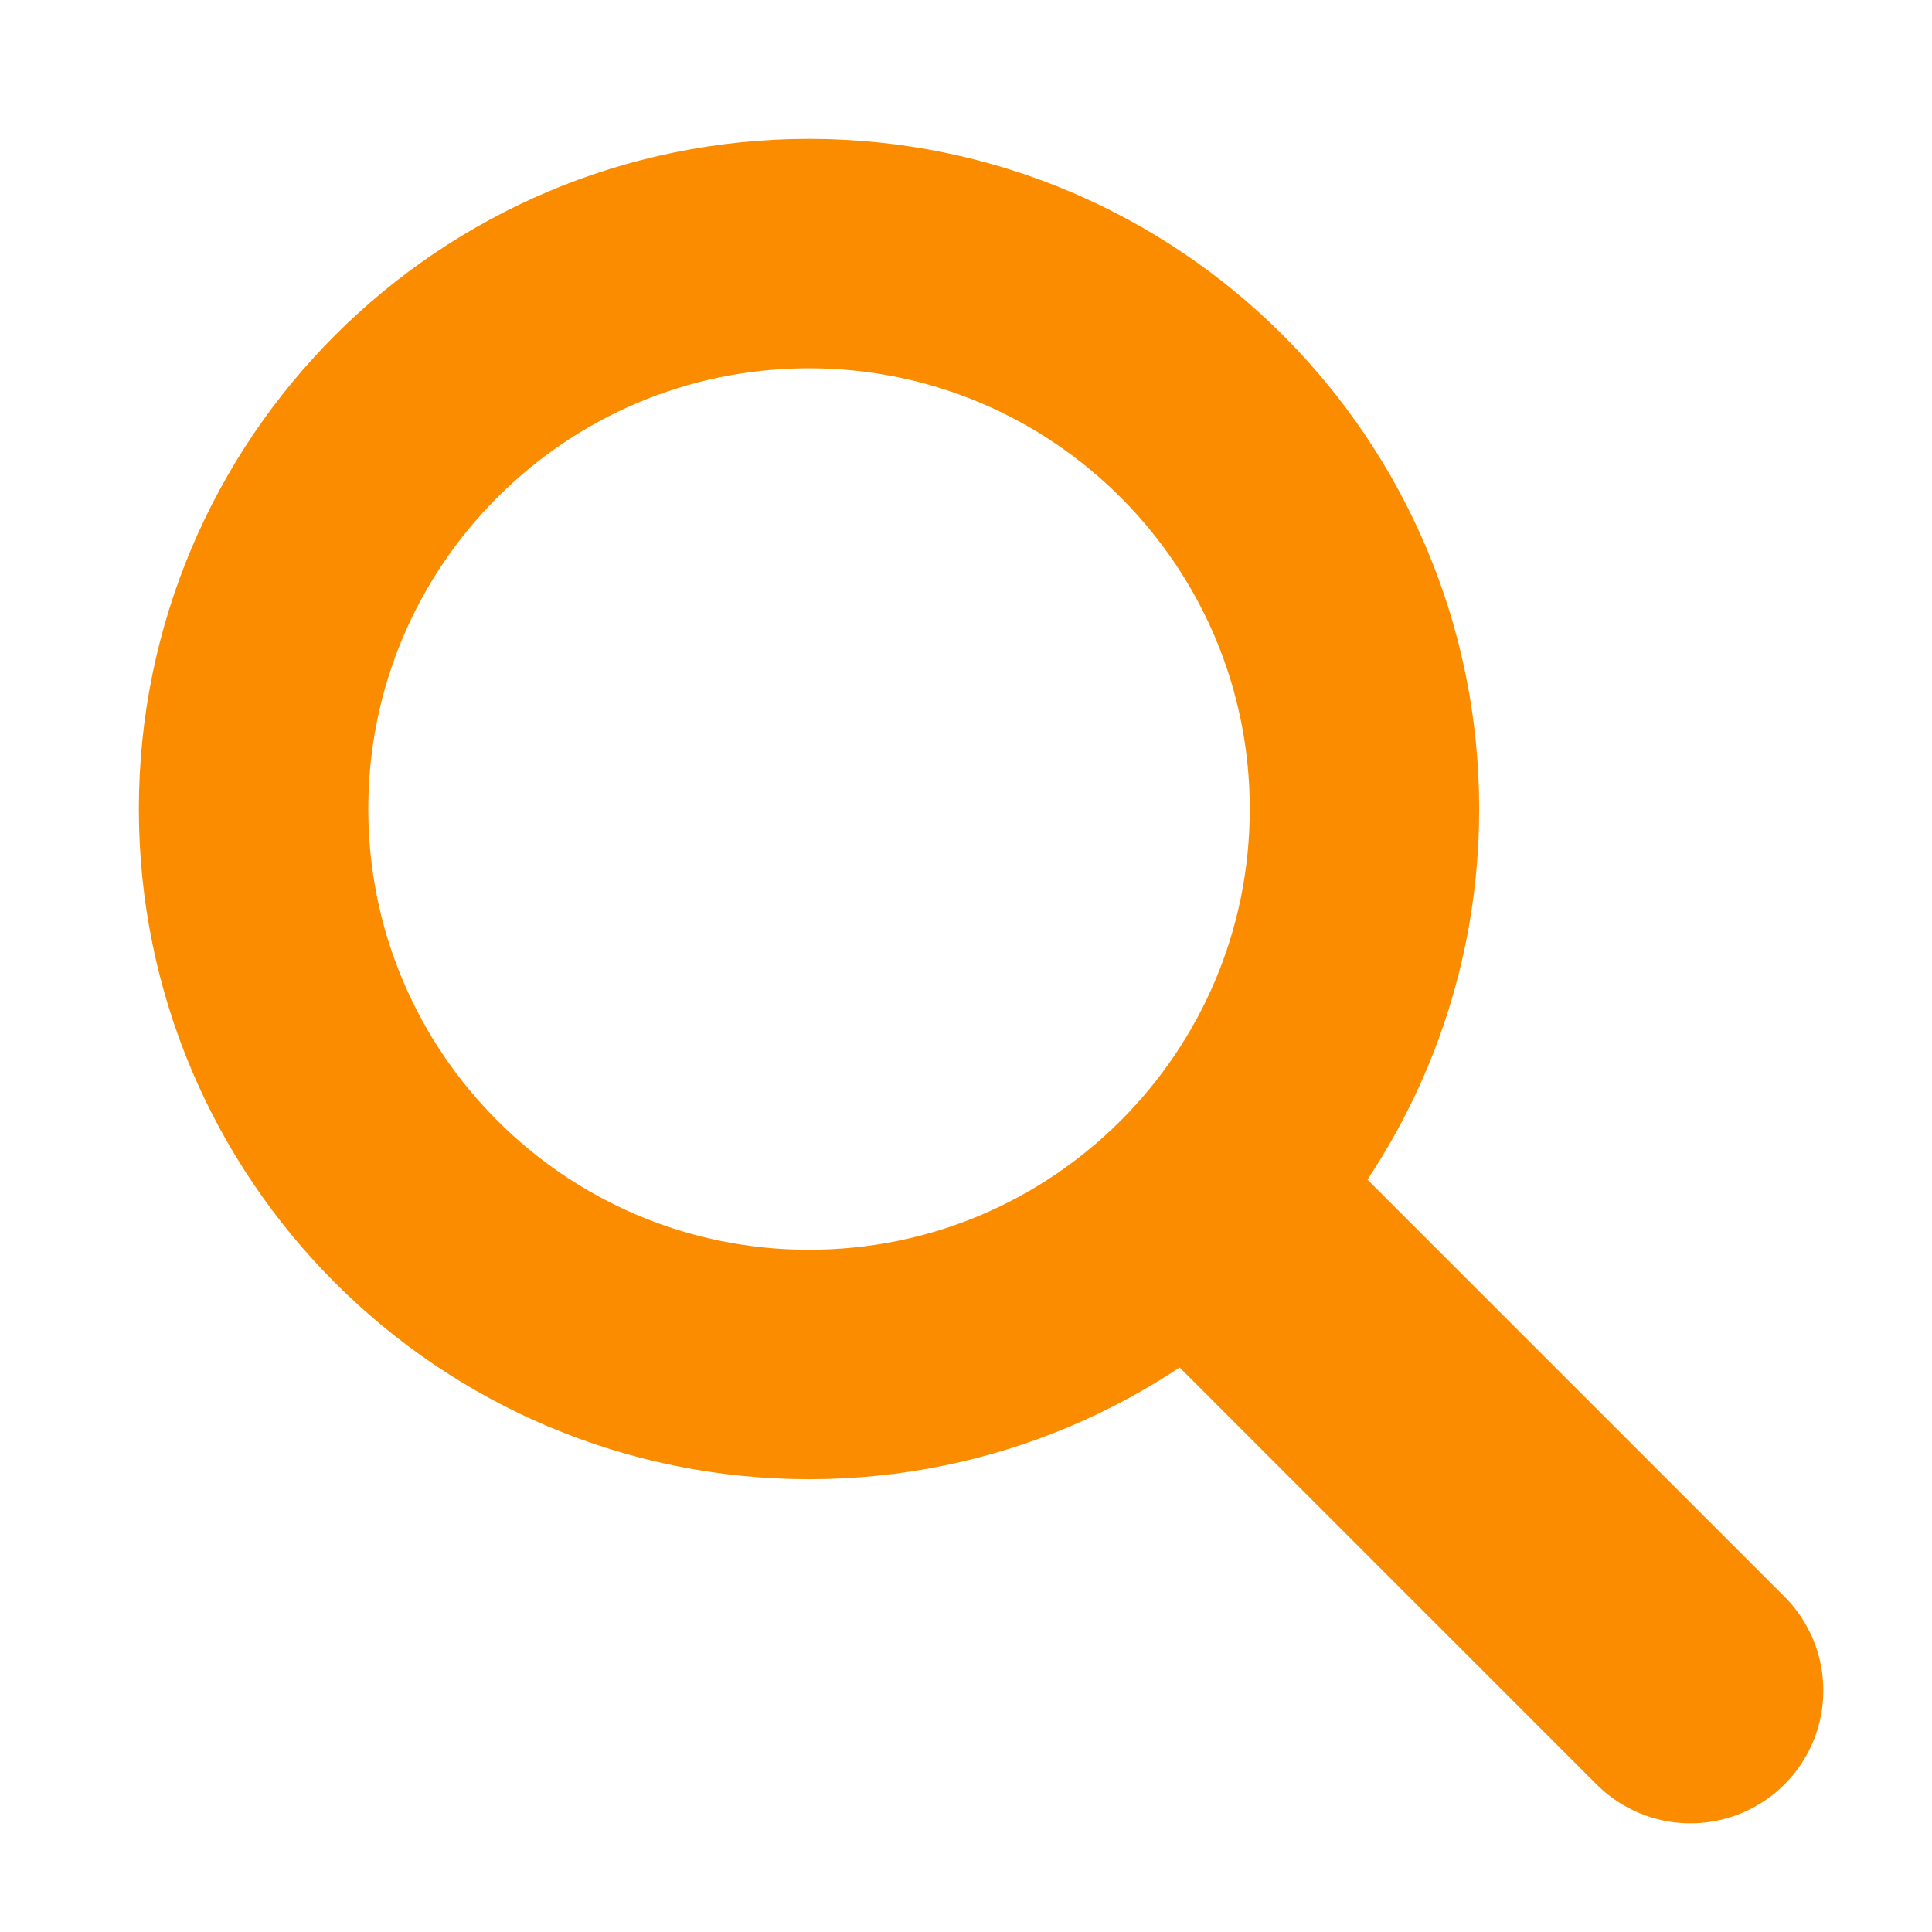
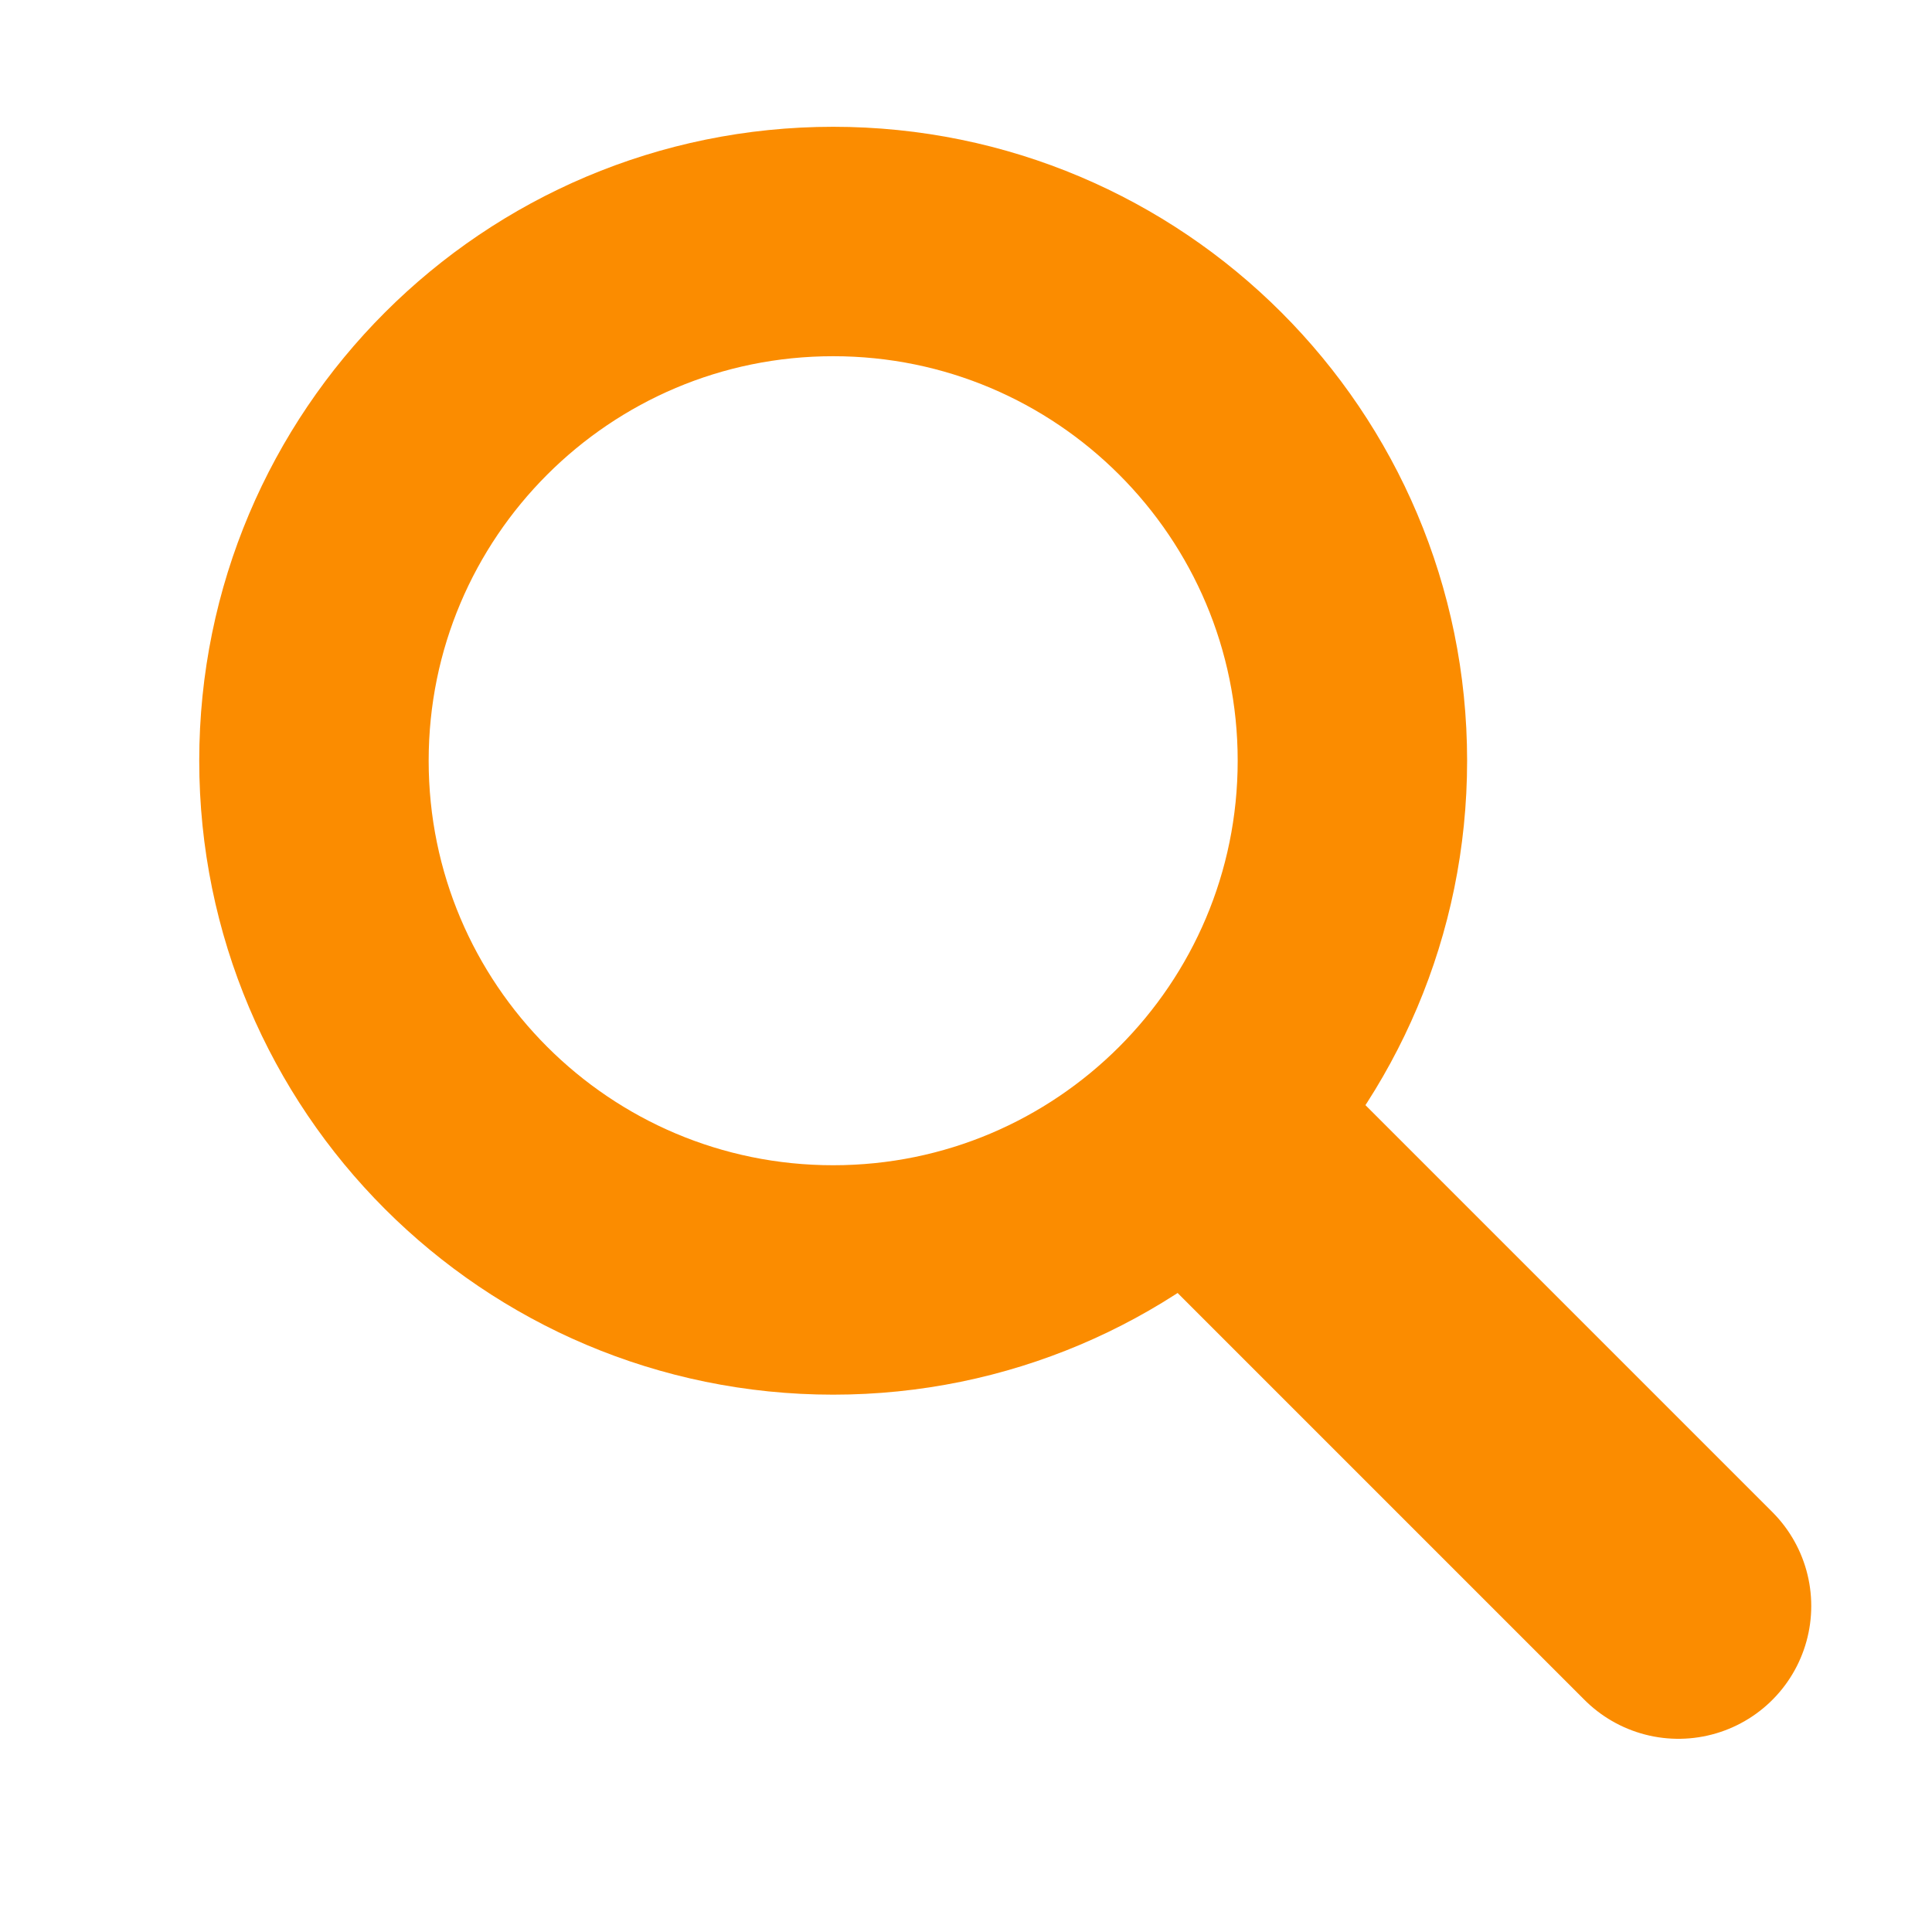
<svg xmlns="http://www.w3.org/2000/svg" viewBox="0 0 16 16" width="16" height="16">
-   <circle cx="6.7" cy="6.7" r="4.6" fill="none" stroke="#fb8c00" stroke-width="1.9" />
-   <line x1="10.3" y1="10.3" x2="14" y2="14" stroke="#fb8c00" stroke-width="2.2" stroke-linecap="round" />
+   <circle cx="6.9" cy="6.3" r="4.3" fill="none" stroke="#fb8c00" stroke-width="1.9" />
+   <line x1="10.2" y1="9.6" x2="13.9" y2="13.3" stroke="#fb8c00" stroke-width="2.2" stroke-linecap="round" />
</svg>
